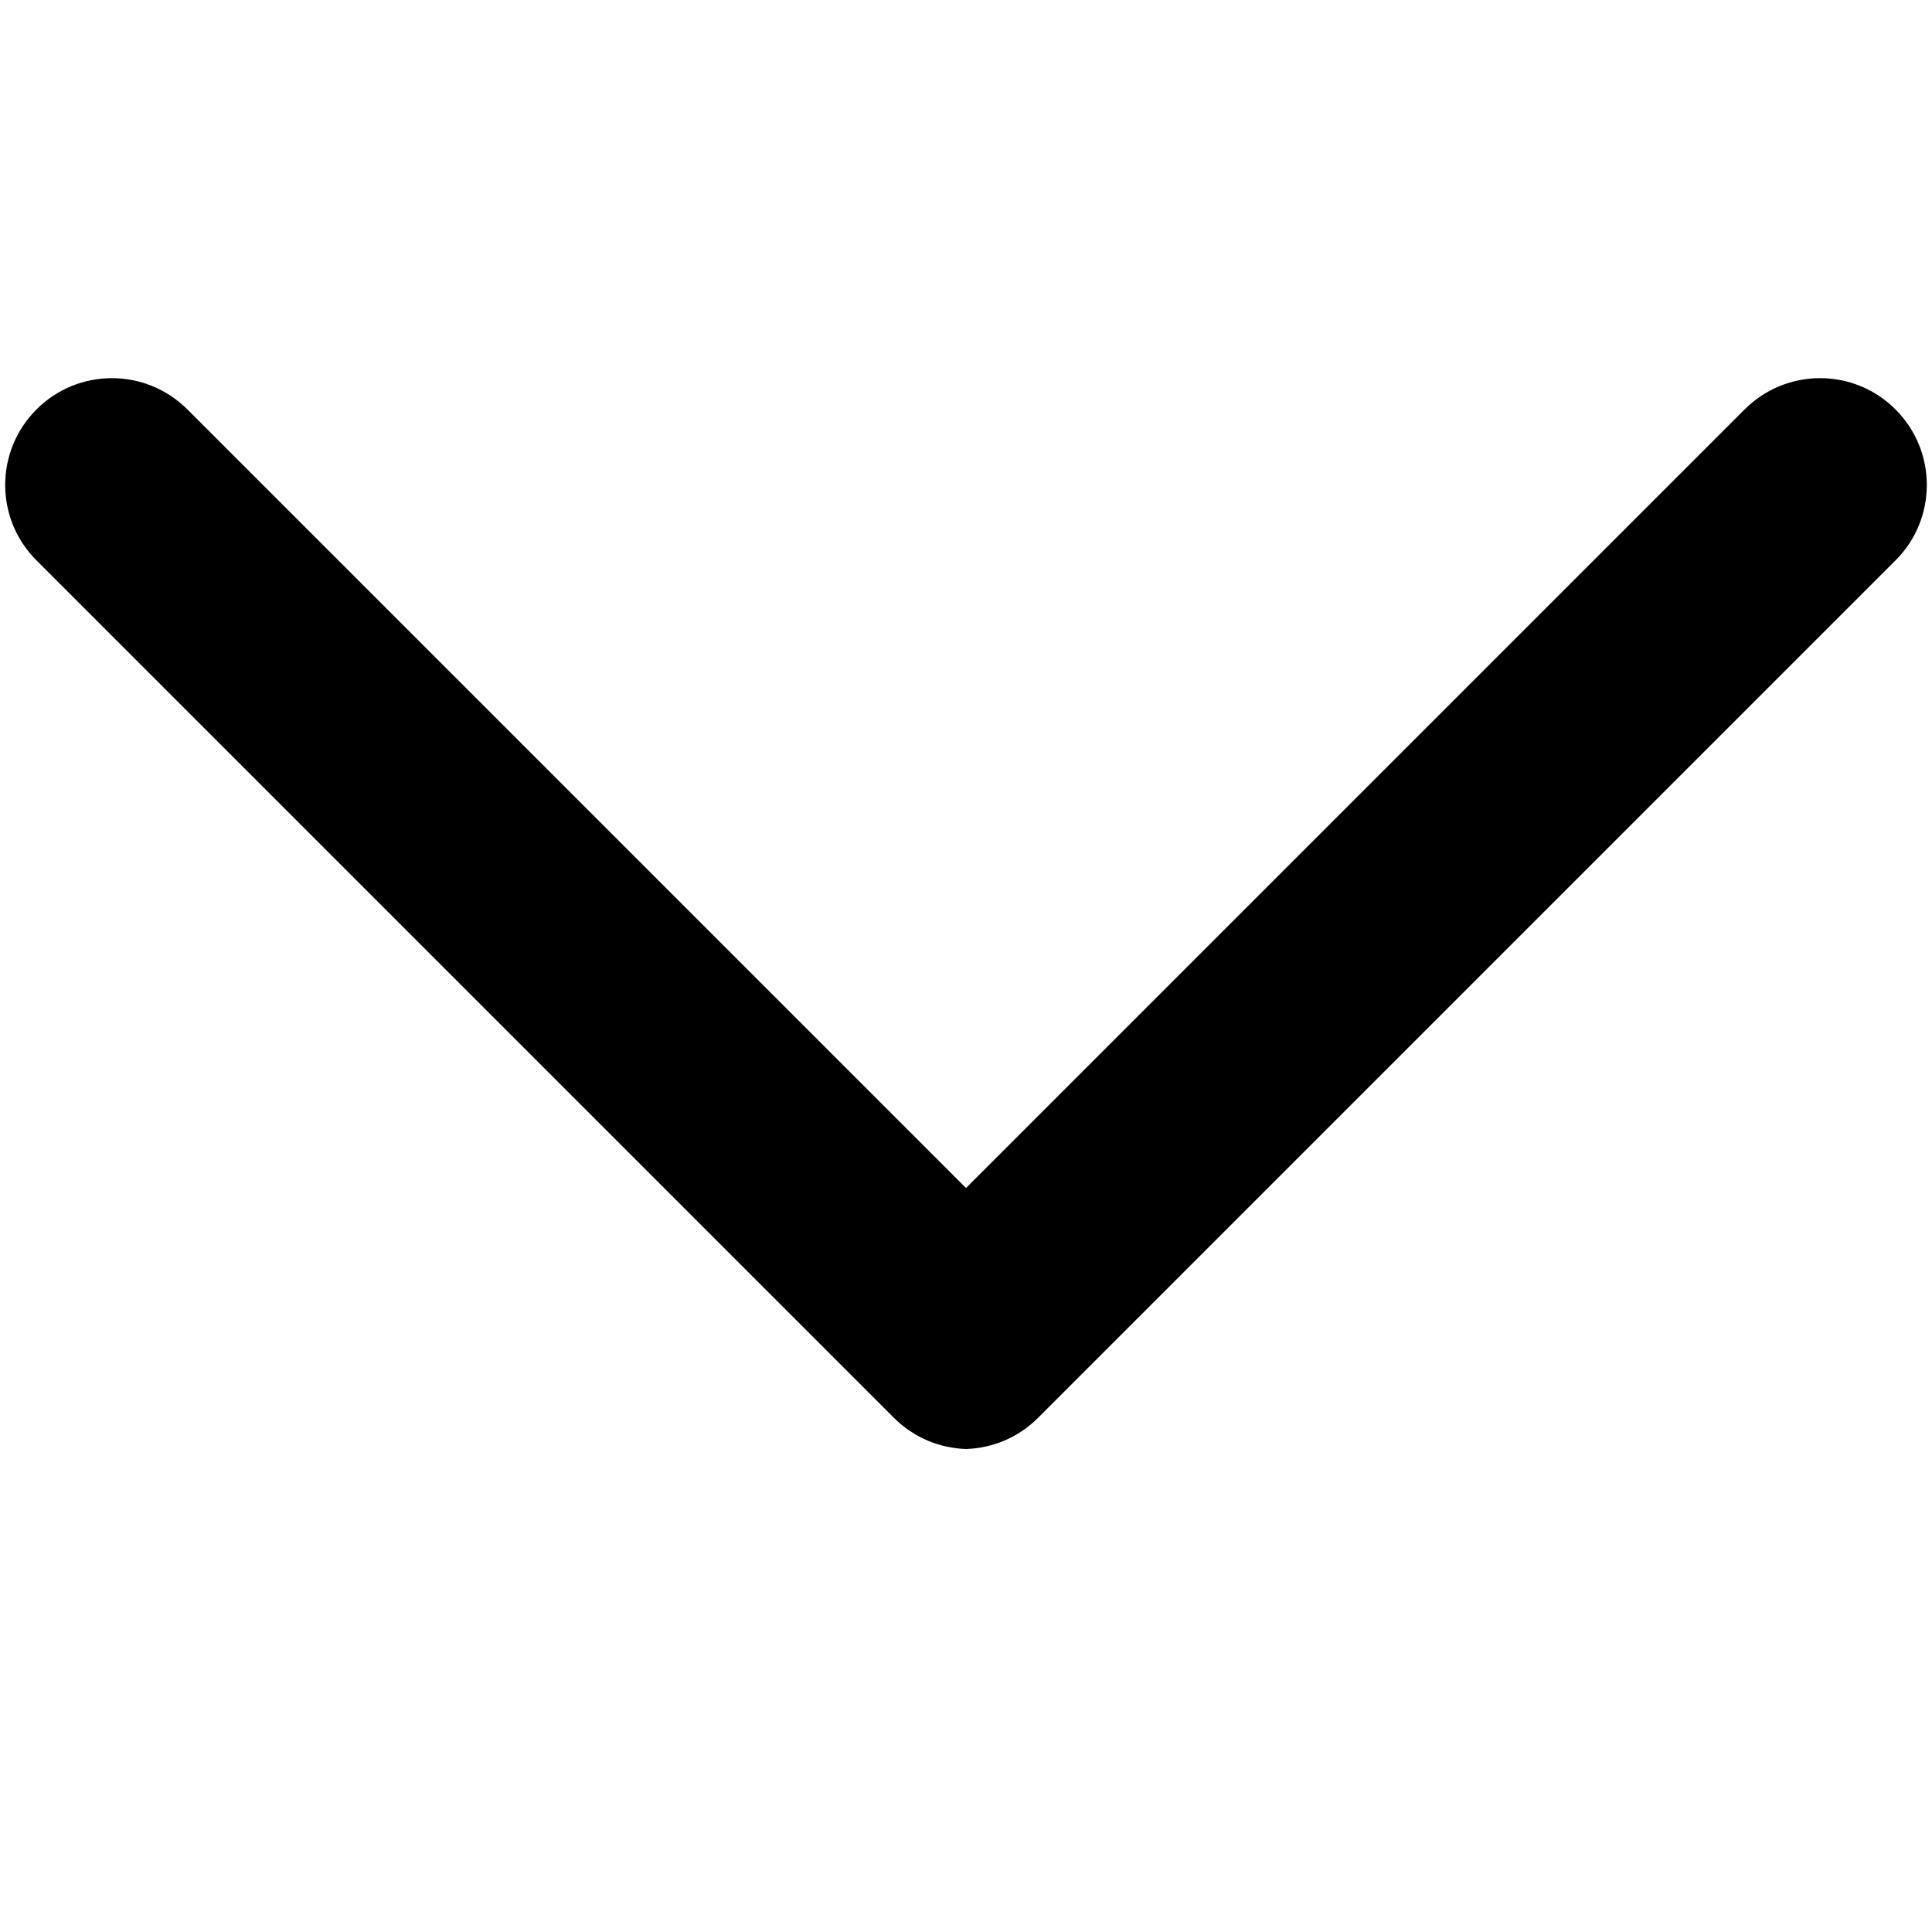
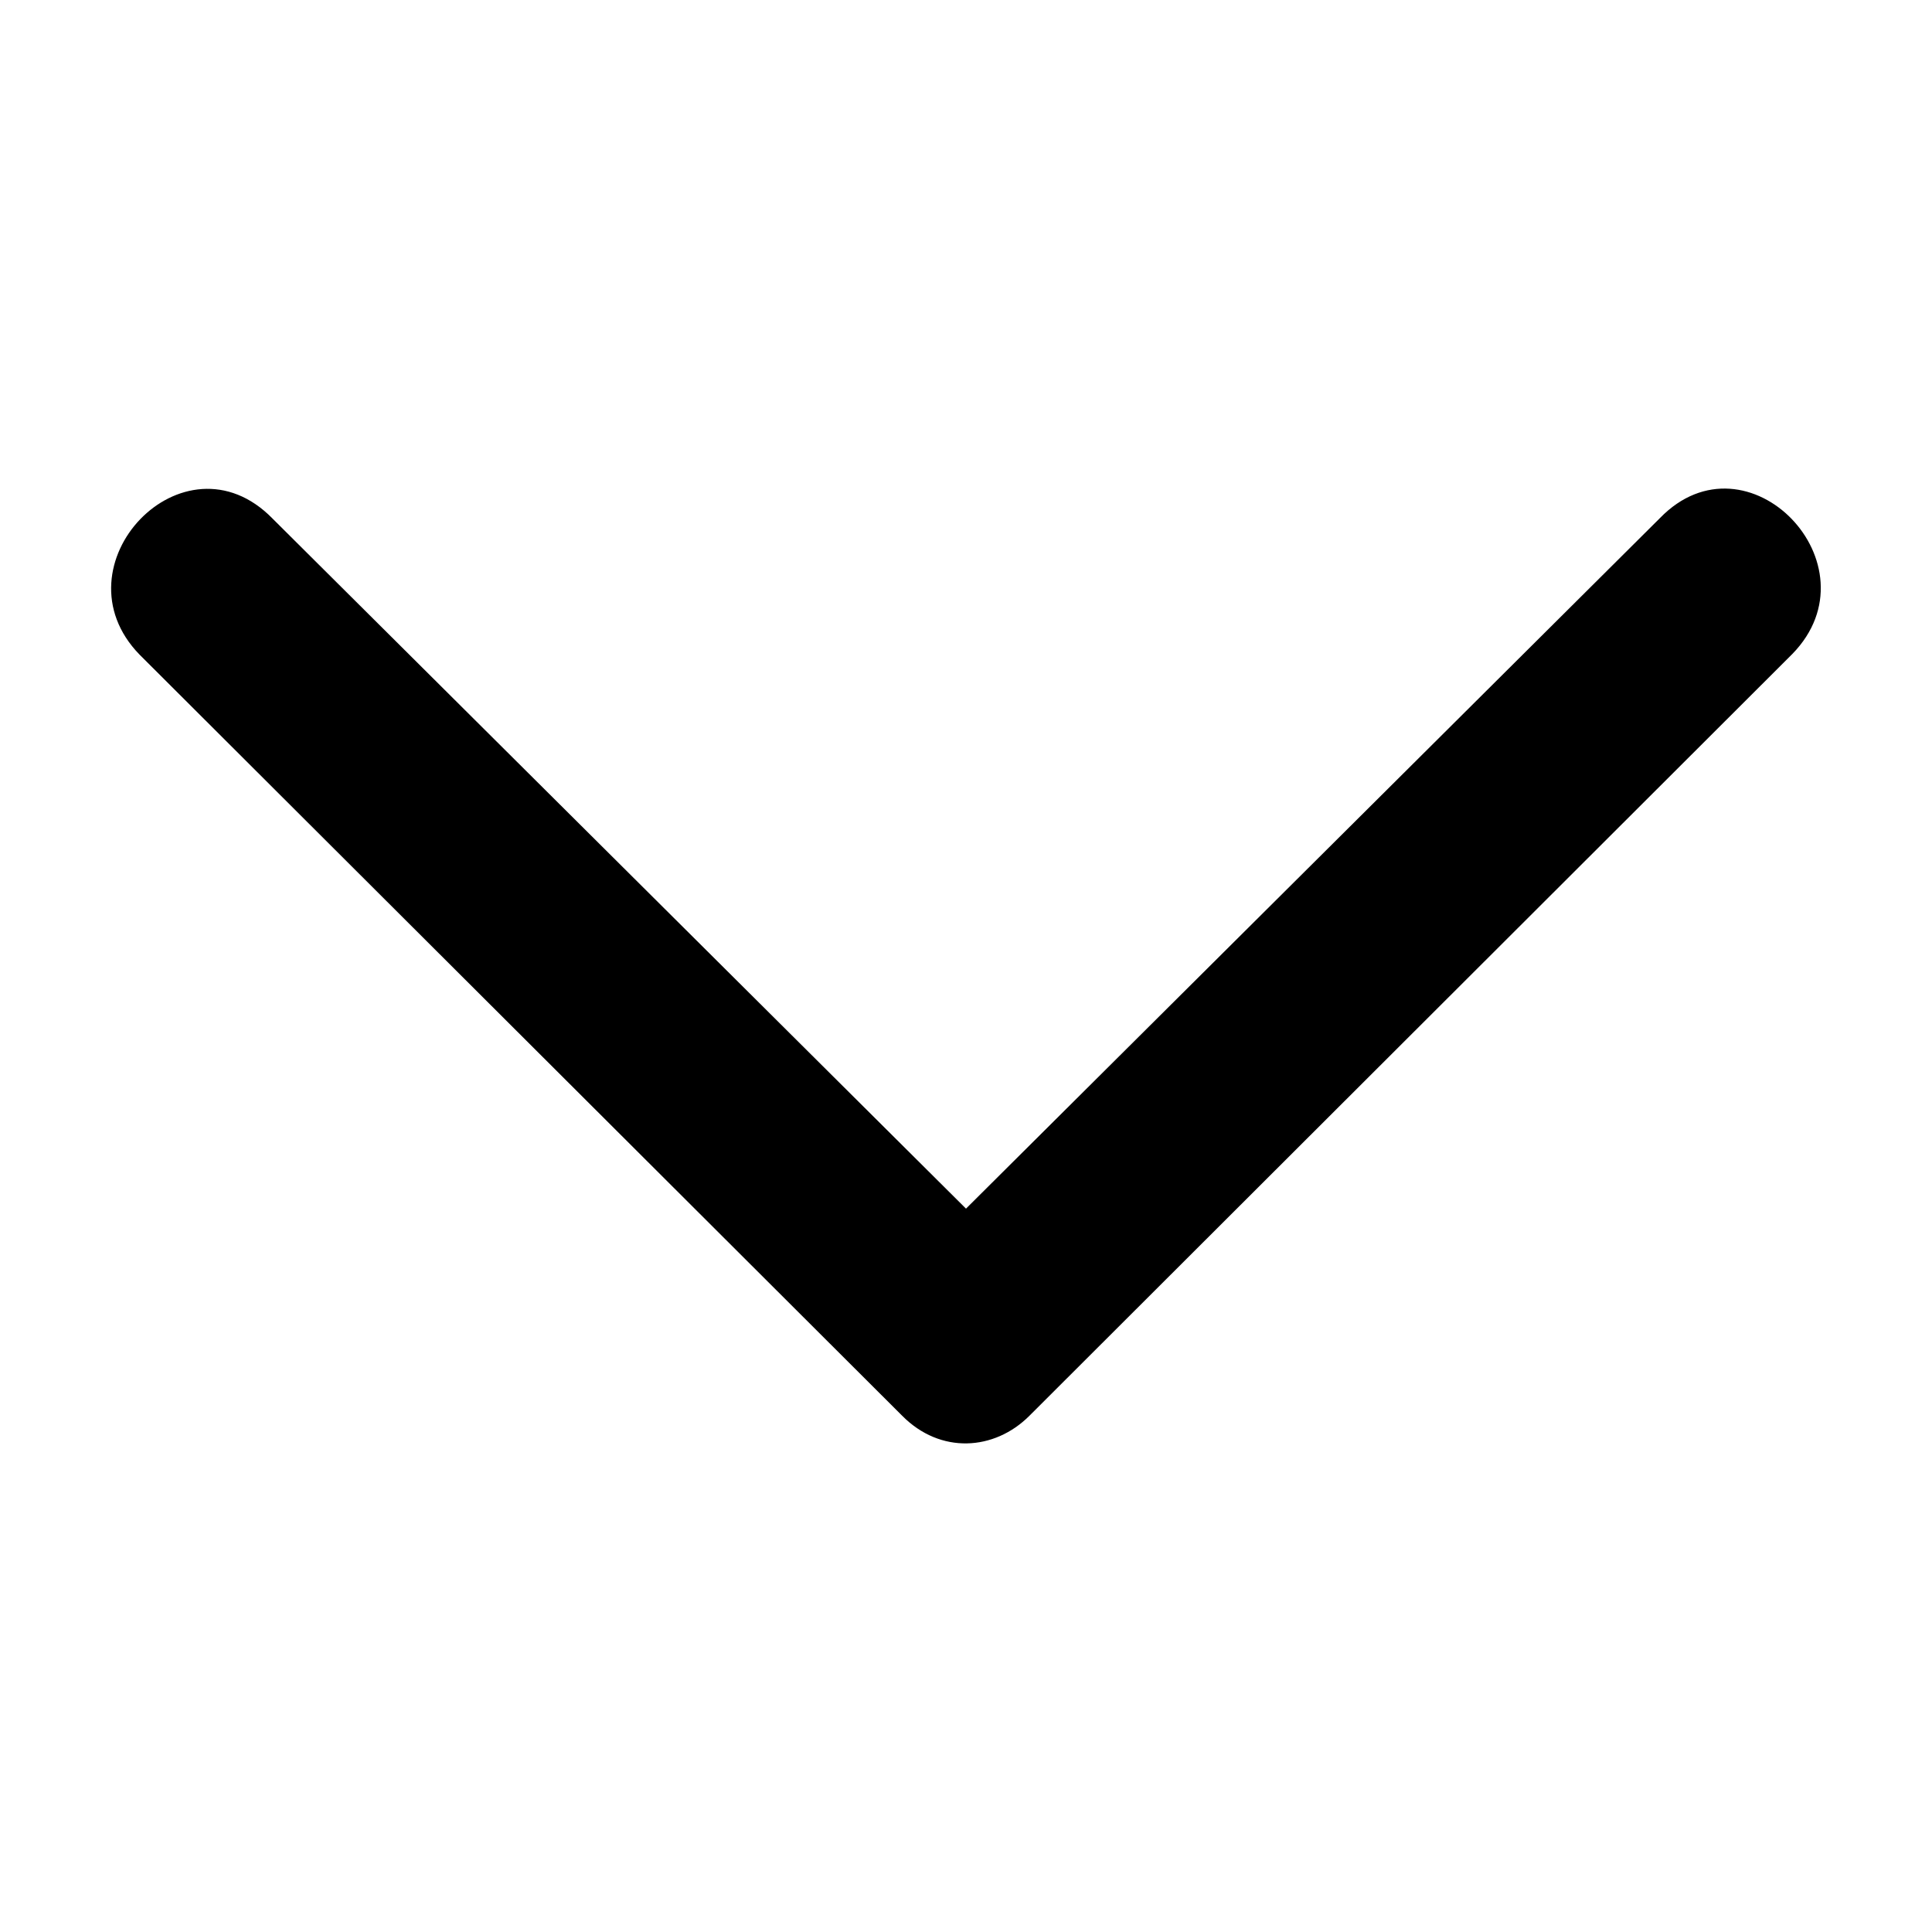
<svg xmlns="http://www.w3.org/2000/svg" viewBox="0 0 512 512">
-   <path class="lexicon-icon-outline" d="M256 384c6.936-0.22 13.81-2.973 19.111-8.272l227.221-227.221c11.058-11.026 11.058-28.941 0-39.999-11.026-11.058-28.94-11.058-39.999 0l-206.333 206.333c0 0-206.333-206.333-206.333-206.333-11.059-11.058-28.973-11.058-39.999 0-11.059 11.058-11.059 28.972 0 39.999l227.221 227.221c5.3 5.3 12.174 8.053 19.111 8.272z" />
+   <path class="lexicon-icon-outline" d="M272.8,375.2L475,173.3c23-23.6-11.9-59.9-35.1-36L256,320.3L72.2,137.4c-23.5-24-58.2,12.5-35.2,36.1l202.1,201.7C249.2,385.4,263.5,384.5,272.8,375.2z" />
</svg>
